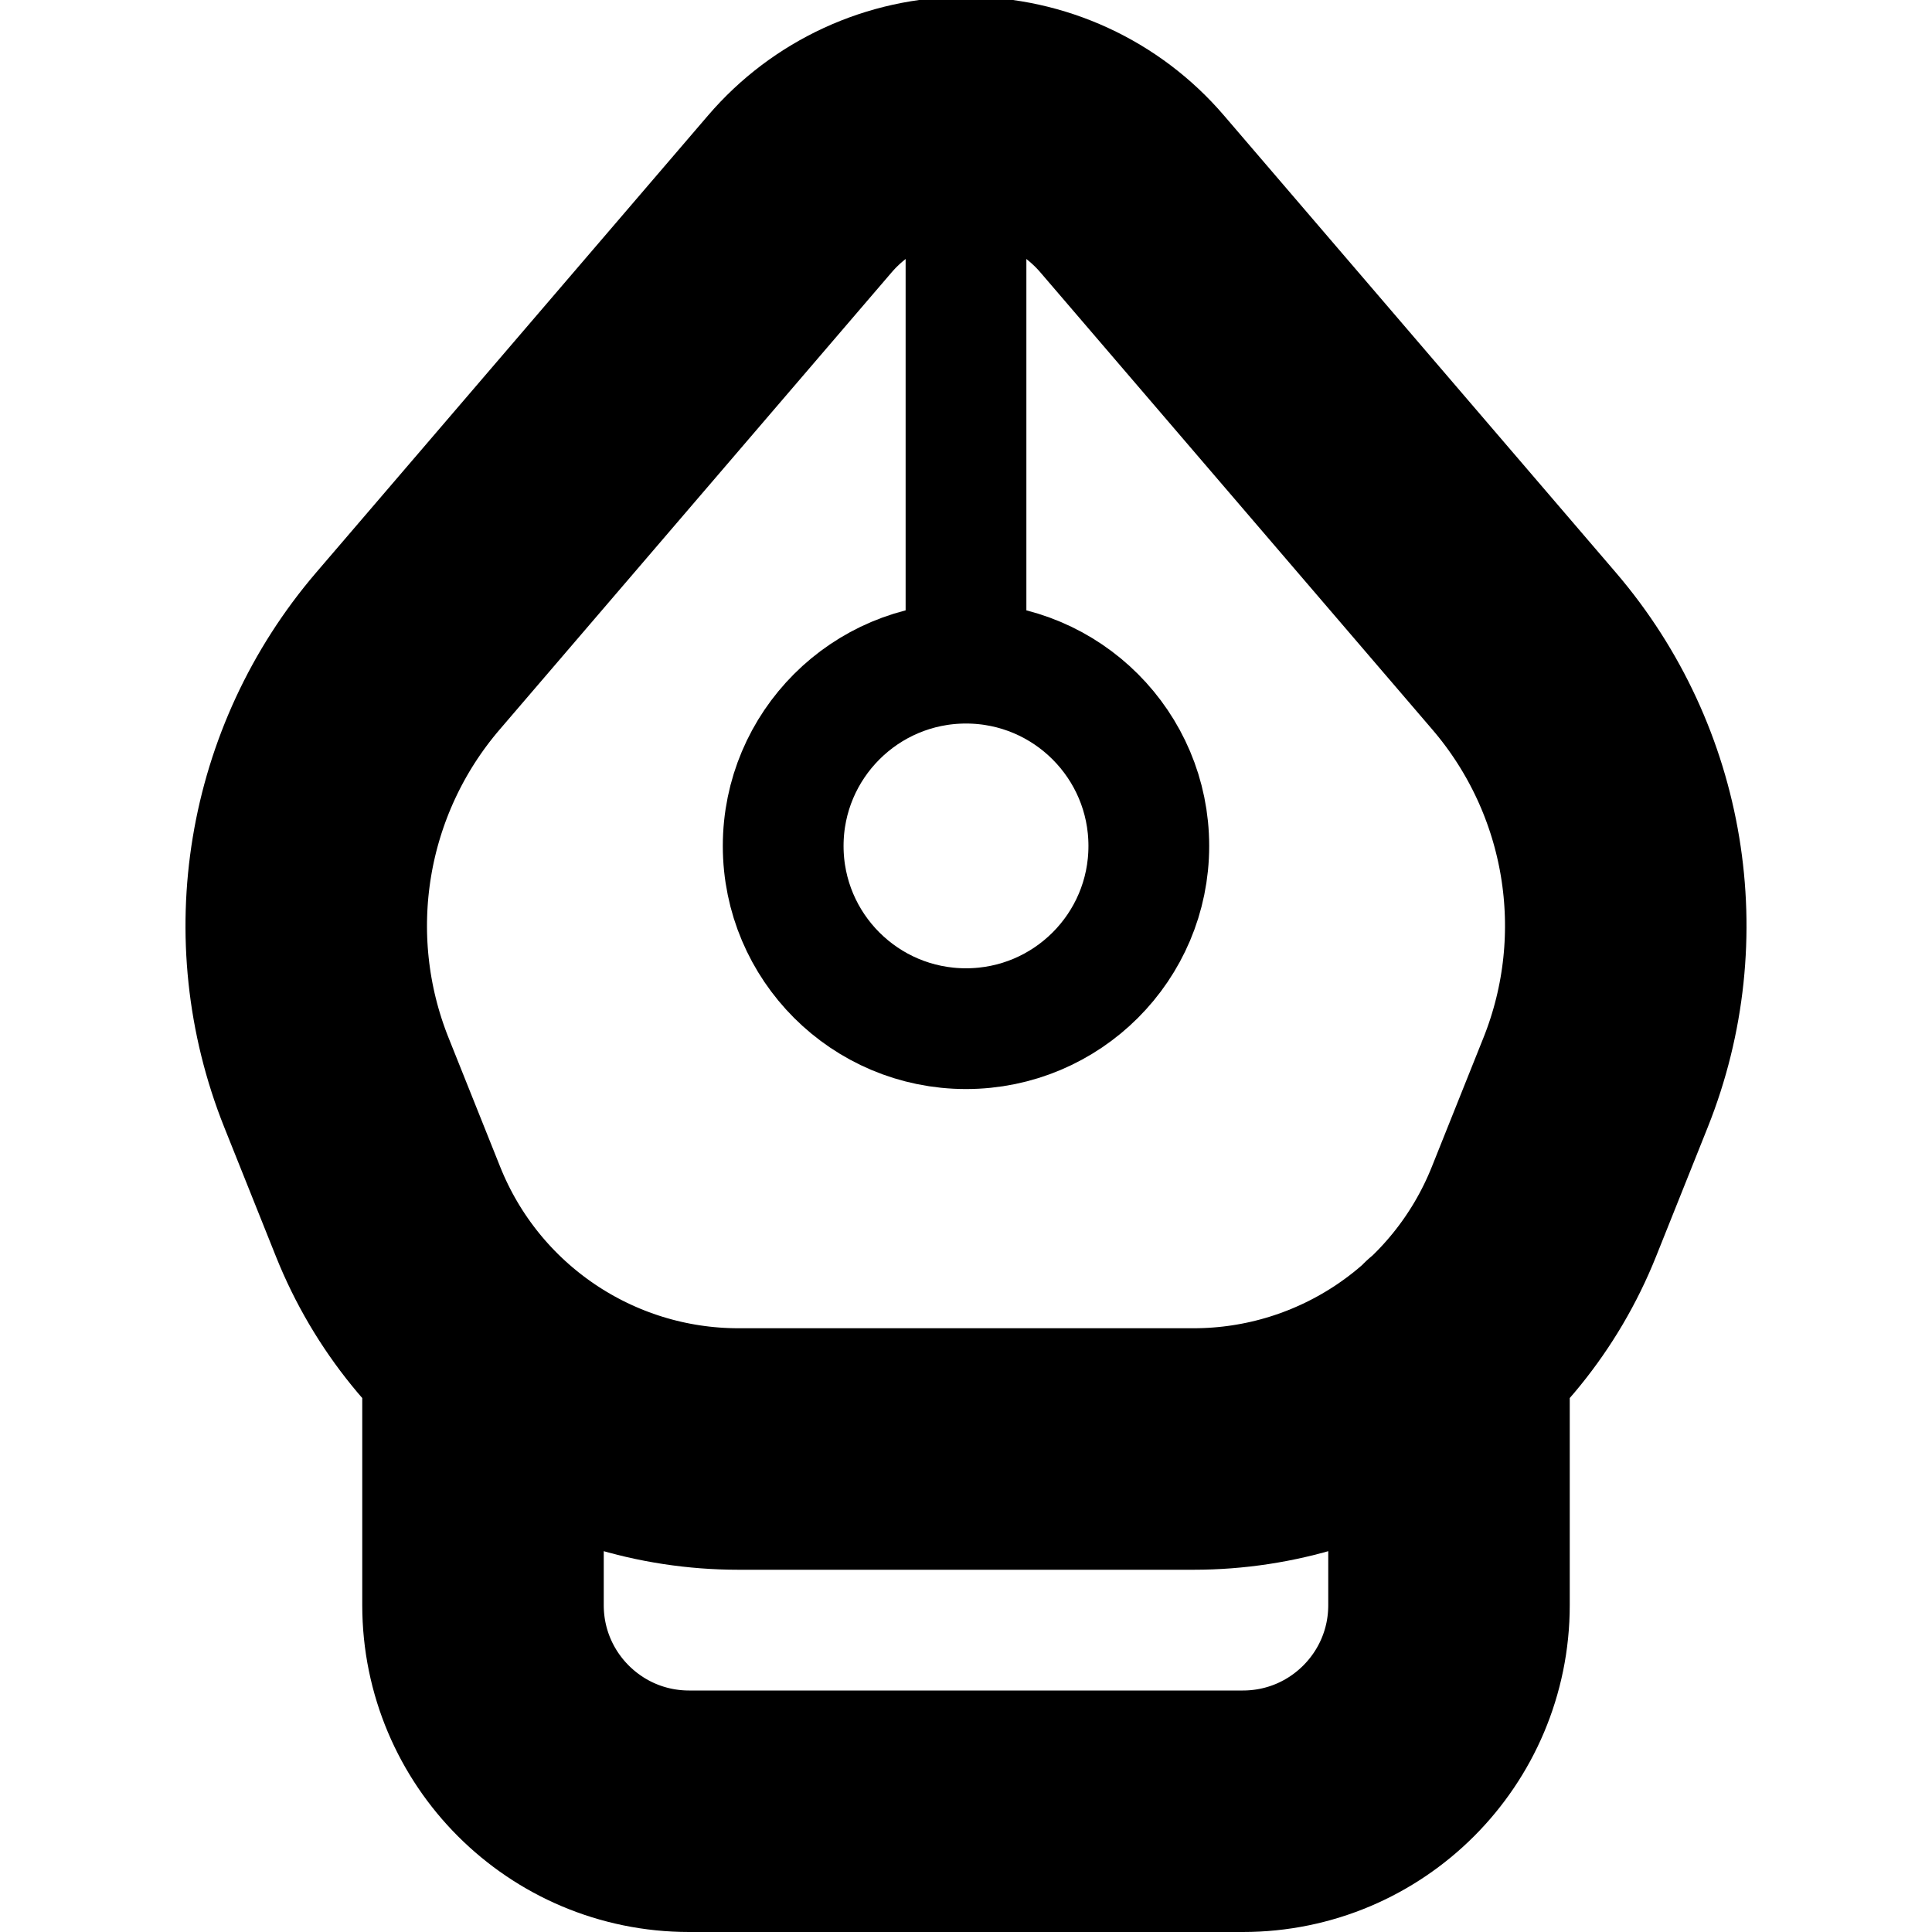
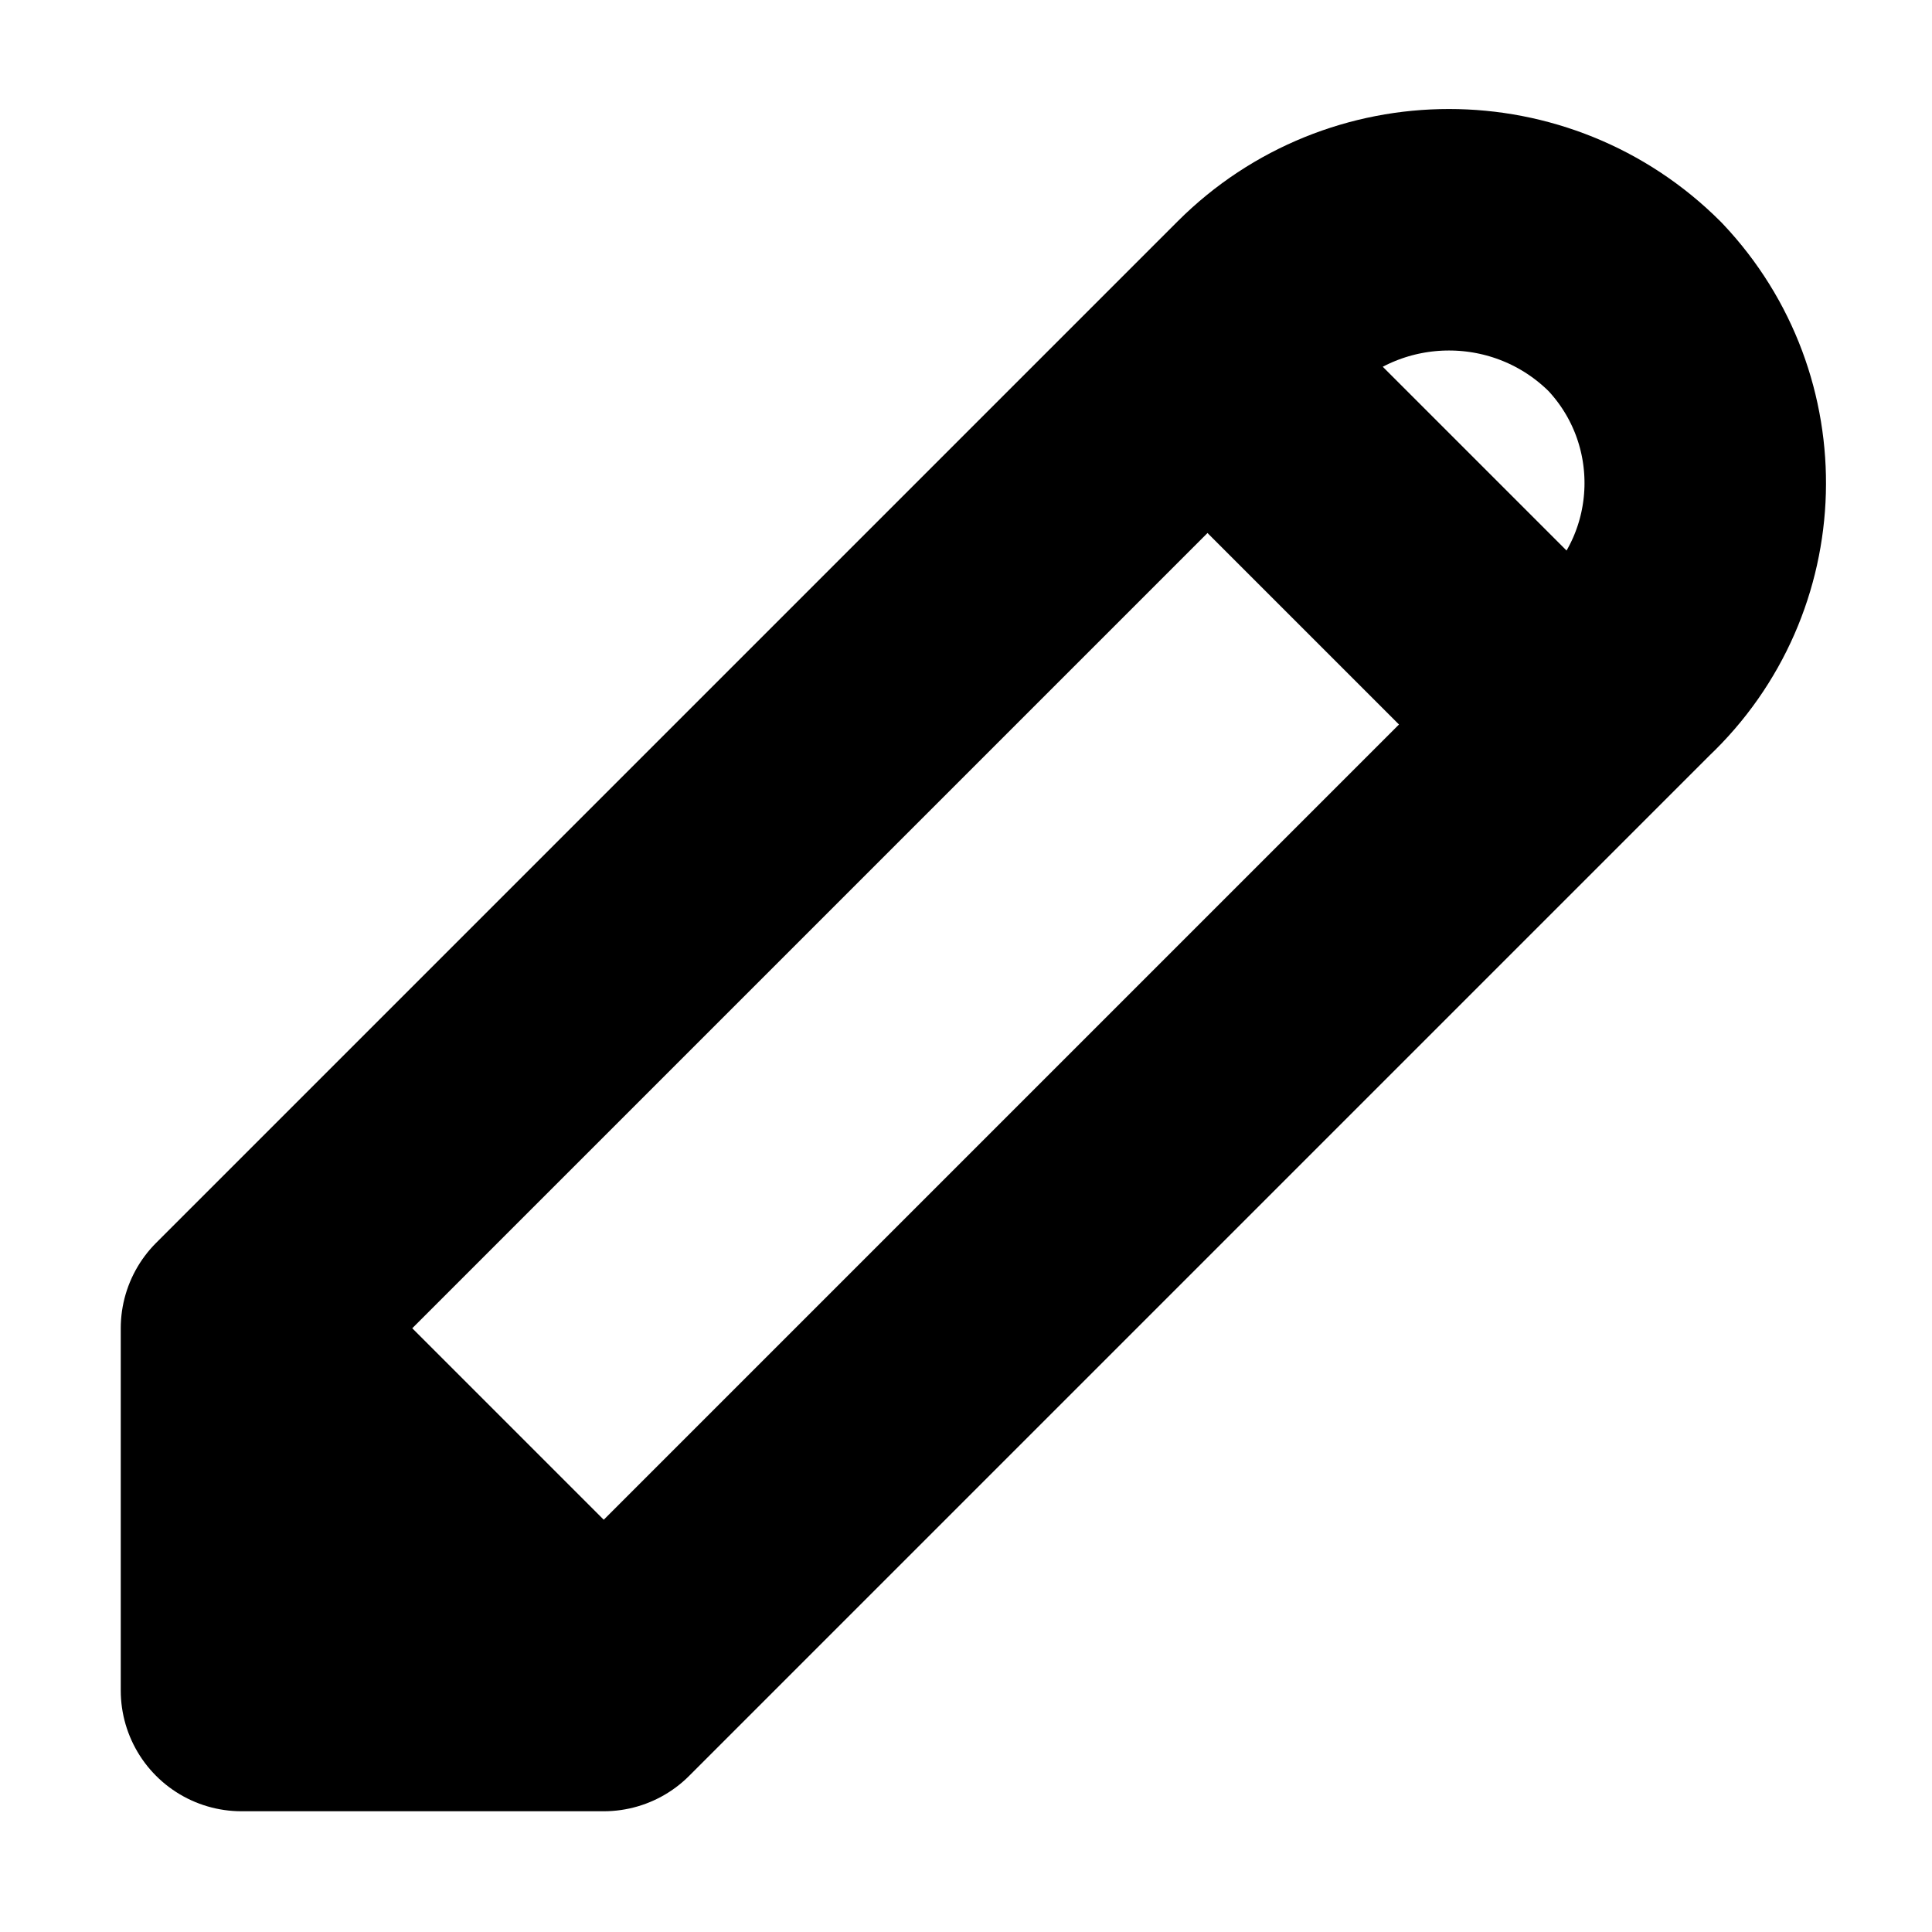
- <svg xmlns="http://www.w3.org/2000/svg" xmlns:ns1="https://www.gtk.org/grappa" ns1:rendering="symbolic" width="16" height="16" ns1:version="1" ns1:state="0" ns1:state-names="outline empty">
-   <defs id="defs1" fill="url(&quot;#gpa:foreground&quot;) rgb(0,0,0)" stroke="none" class="foreground foreground-fill" ns1:states="none" ns1:animation-repeat="0" ns1:animation-segment="0" ns1:fill="foreground">
-     </defs>
-   <path id="pen" fill="none" stroke="url(&quot;#gpa:foreground&quot;) rgb(0,0,0)" stroke-opacity="1" stroke-width="2" stroke-linecap="round" stroke-linejoin="round" stroke-miterlimit="4" d="M 4 11.181 L 4 13.293 C 4 14.236, 4.764 15, 5.707 15 L 10.293 15 C 11.236 15, 12 14.236, 12 13.293 L 12 11.171 M 13.214 8.965 L 12.786 10.035 C 12.311 11.222, 11.162 12, 9.884 12 L 6.116 12 C 4.838 12, 3.689 11.222, 3.214 10.035 L 2.786 8.965 C 2.303 7.757, 2.531 6.381, 3.377 5.393 L 6.623 1.607 C 6.967 1.205, 7.47 0.973, 8 0.973 C 8.53 0.973, 9.033 1.205, 9.377 1.607 L 12.623 5.393 C 13.469 6.381, 13.697 7.757, 13.214 8.965 Z" class="transparent-fill foreground-stroke" ns1:stroke="foreground" ns1:fill="none" ns1:states="outline" ns1:stroke-minwidth="25%" ns1:stroke-maxwidth="150%">
-     </path>
-   <path id="path1" fill="none" stroke="url(&quot;#gpa:foreground&quot;) rgb(0,0,0)" stroke-opacity="1" stroke-width="1" stroke-linecap="round" stroke-linejoin="round" stroke-miterlimit="4" stroke-dasharray="none" d="M 8 5.492 L 8 1 M 9.514 7.006 C 9.514 7.842, 8.836 8.519, 8 8.519 C 7.164 8.519, 6.486 7.842, 6.486 7.006 C 6.486 6.17, 7.164 5.492, 8 5.492 C 8.836 5.492, 9.514 6.17, 9.514 7.006 Z" class="transparent-fill foreground-stroke" ns1:stroke="foreground" ns1:fill="none" ns1:states="outline" ns1:stroke-minwidth="25%" ns1:stroke-maxwidth="200%">
+ <svg xmlns="http://www.w3.org/2000/svg" xmlns:ns1="https://www.gtk.org/grappa" ns1:rendering="symbolic" width="16" height="16" ns1:version="1" ns1:state-names="outline empty" ns1:state="0">
+   <path d="M 2 13 L 3 14 M 2 11 L 5 14 M 10 3 L 13 6 M 2 14 L 2 11 L 10.459 2.541 C 11.31 1.69, 12.69 1.69, 13.541 2.541 C 14.347 3.393, 14.31 4.736, 13.459 5.541 L 5 14 Z" id="path0" stroke-width="2" stroke-linecap="round" stroke-linejoin="round" stroke="rgb(0,0,0)" fill="none" class="foreground-stroke transparent-fill" ns1:states="outline" ns1:stroke="foreground" ns1:stroke-minwidth="25%" ns1:stroke-maxwidth="150%">
    </path>
</svg>
